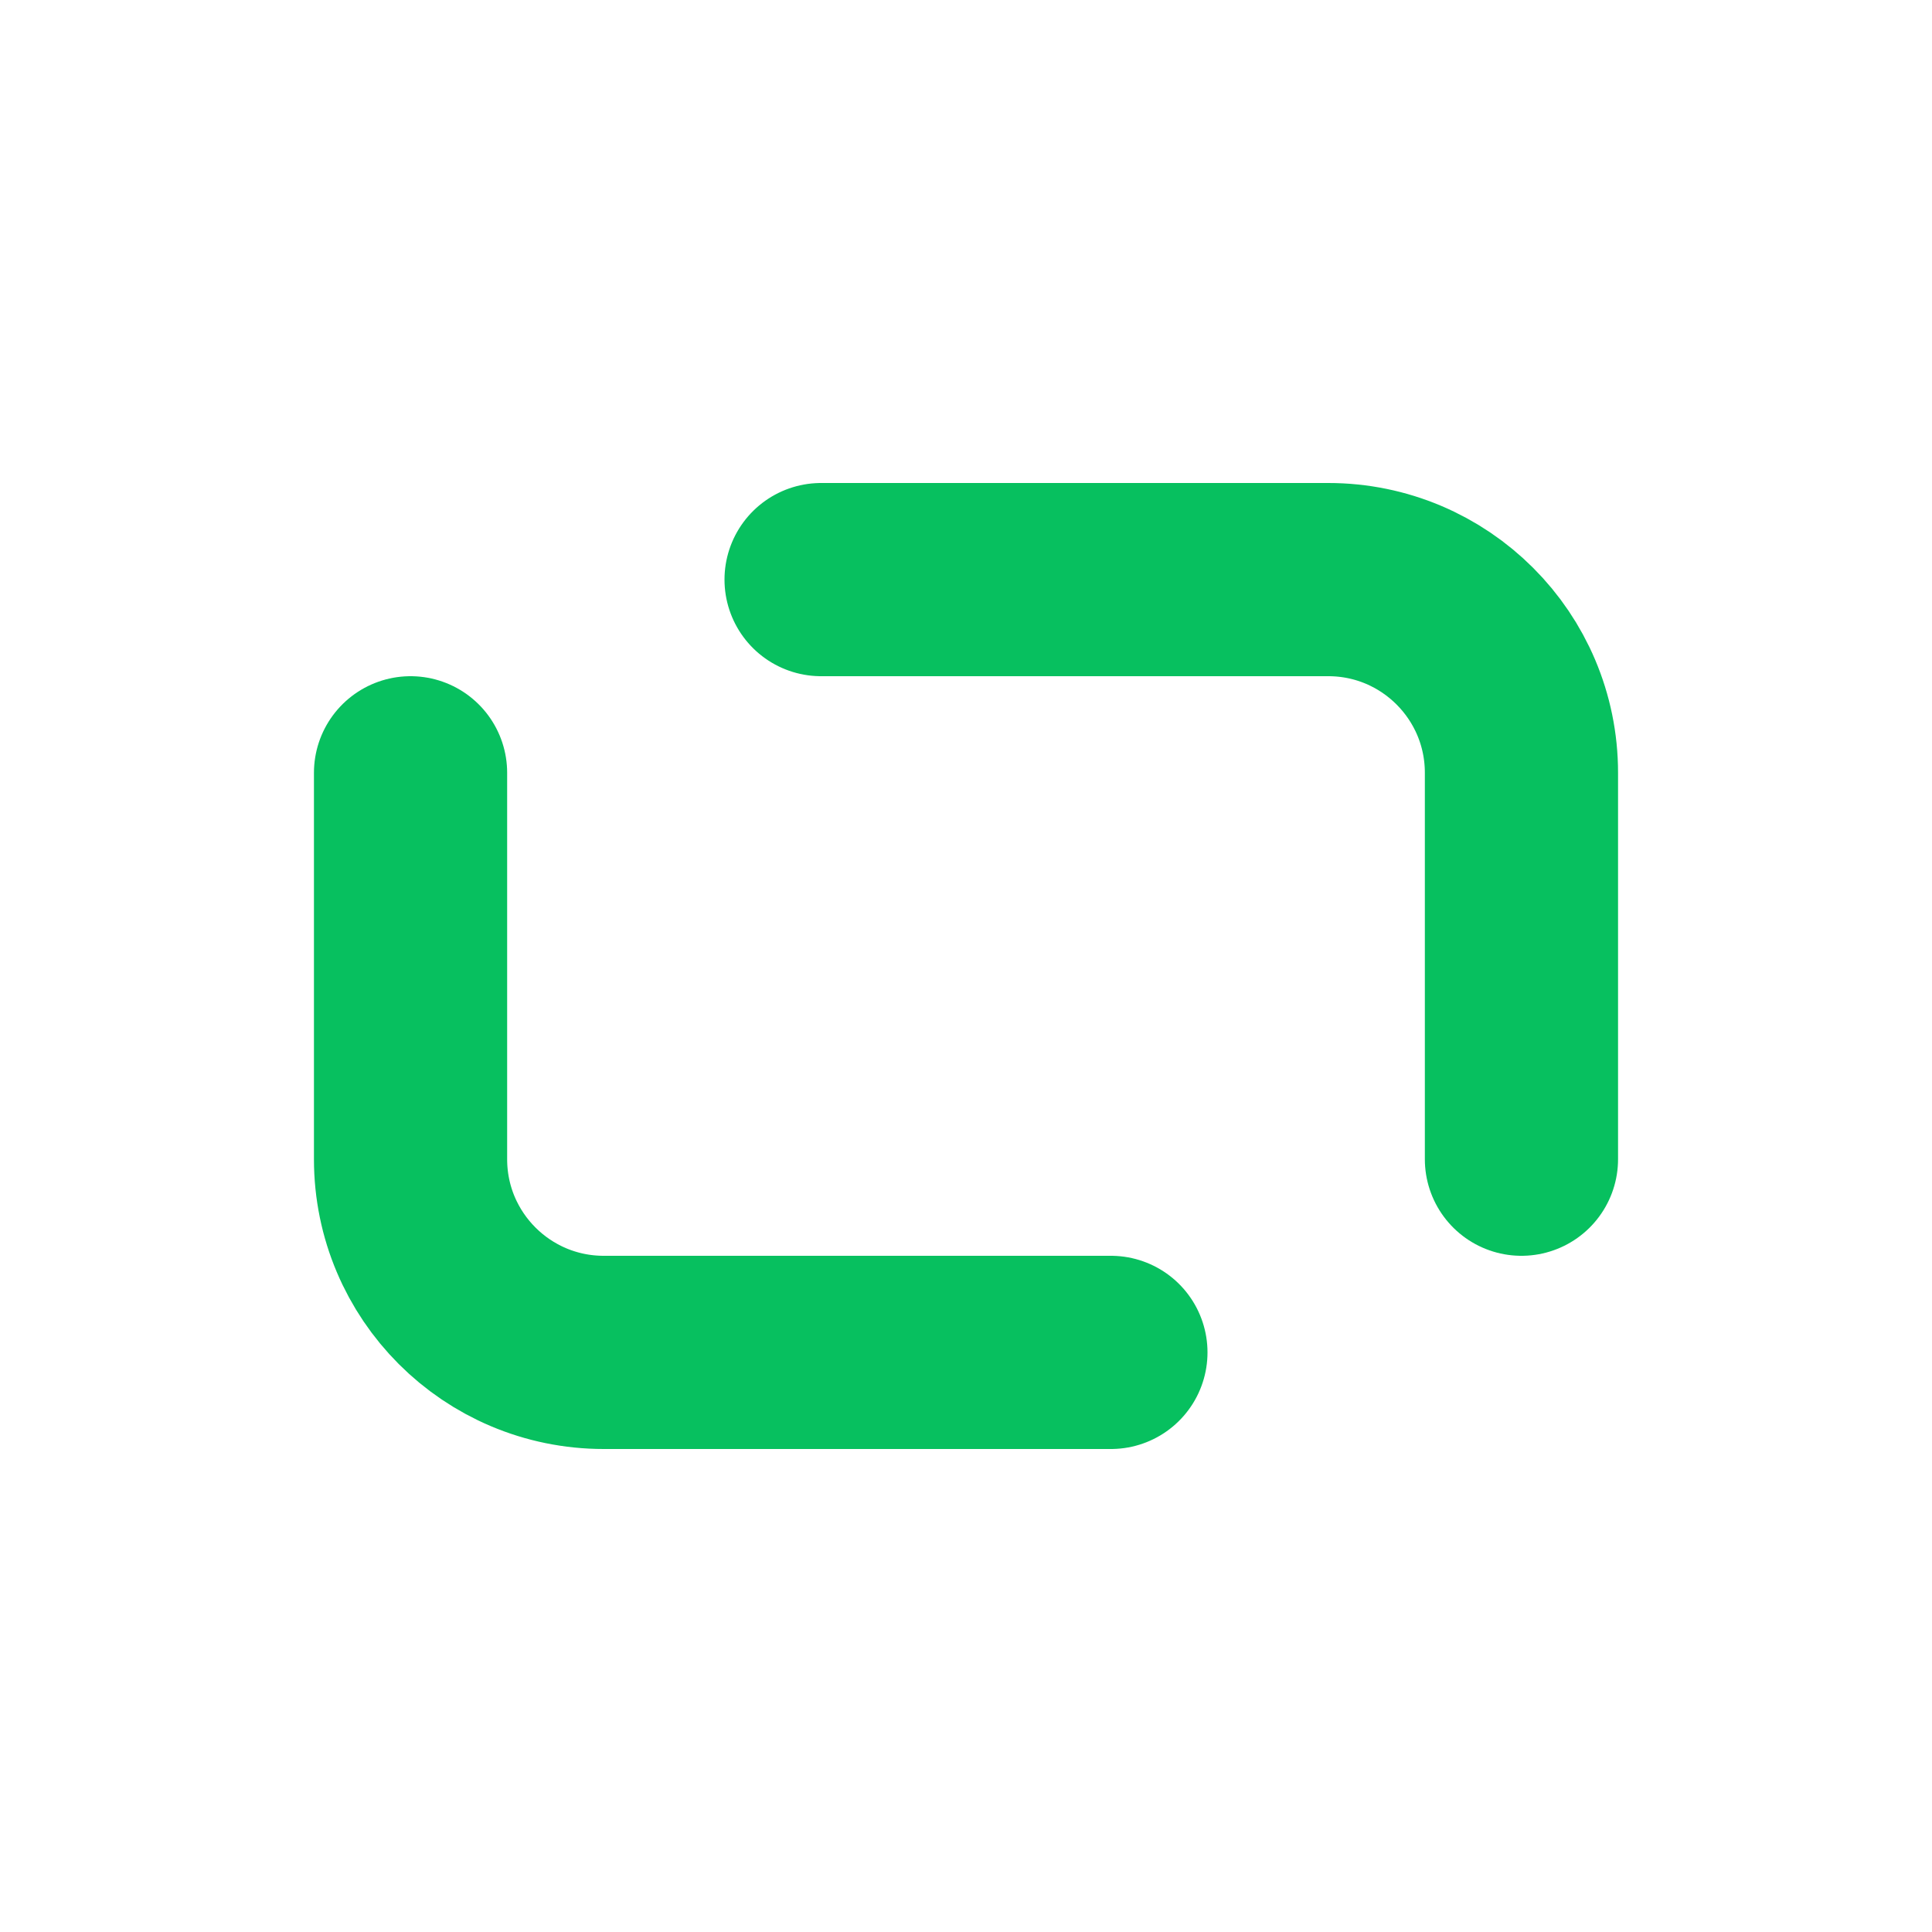
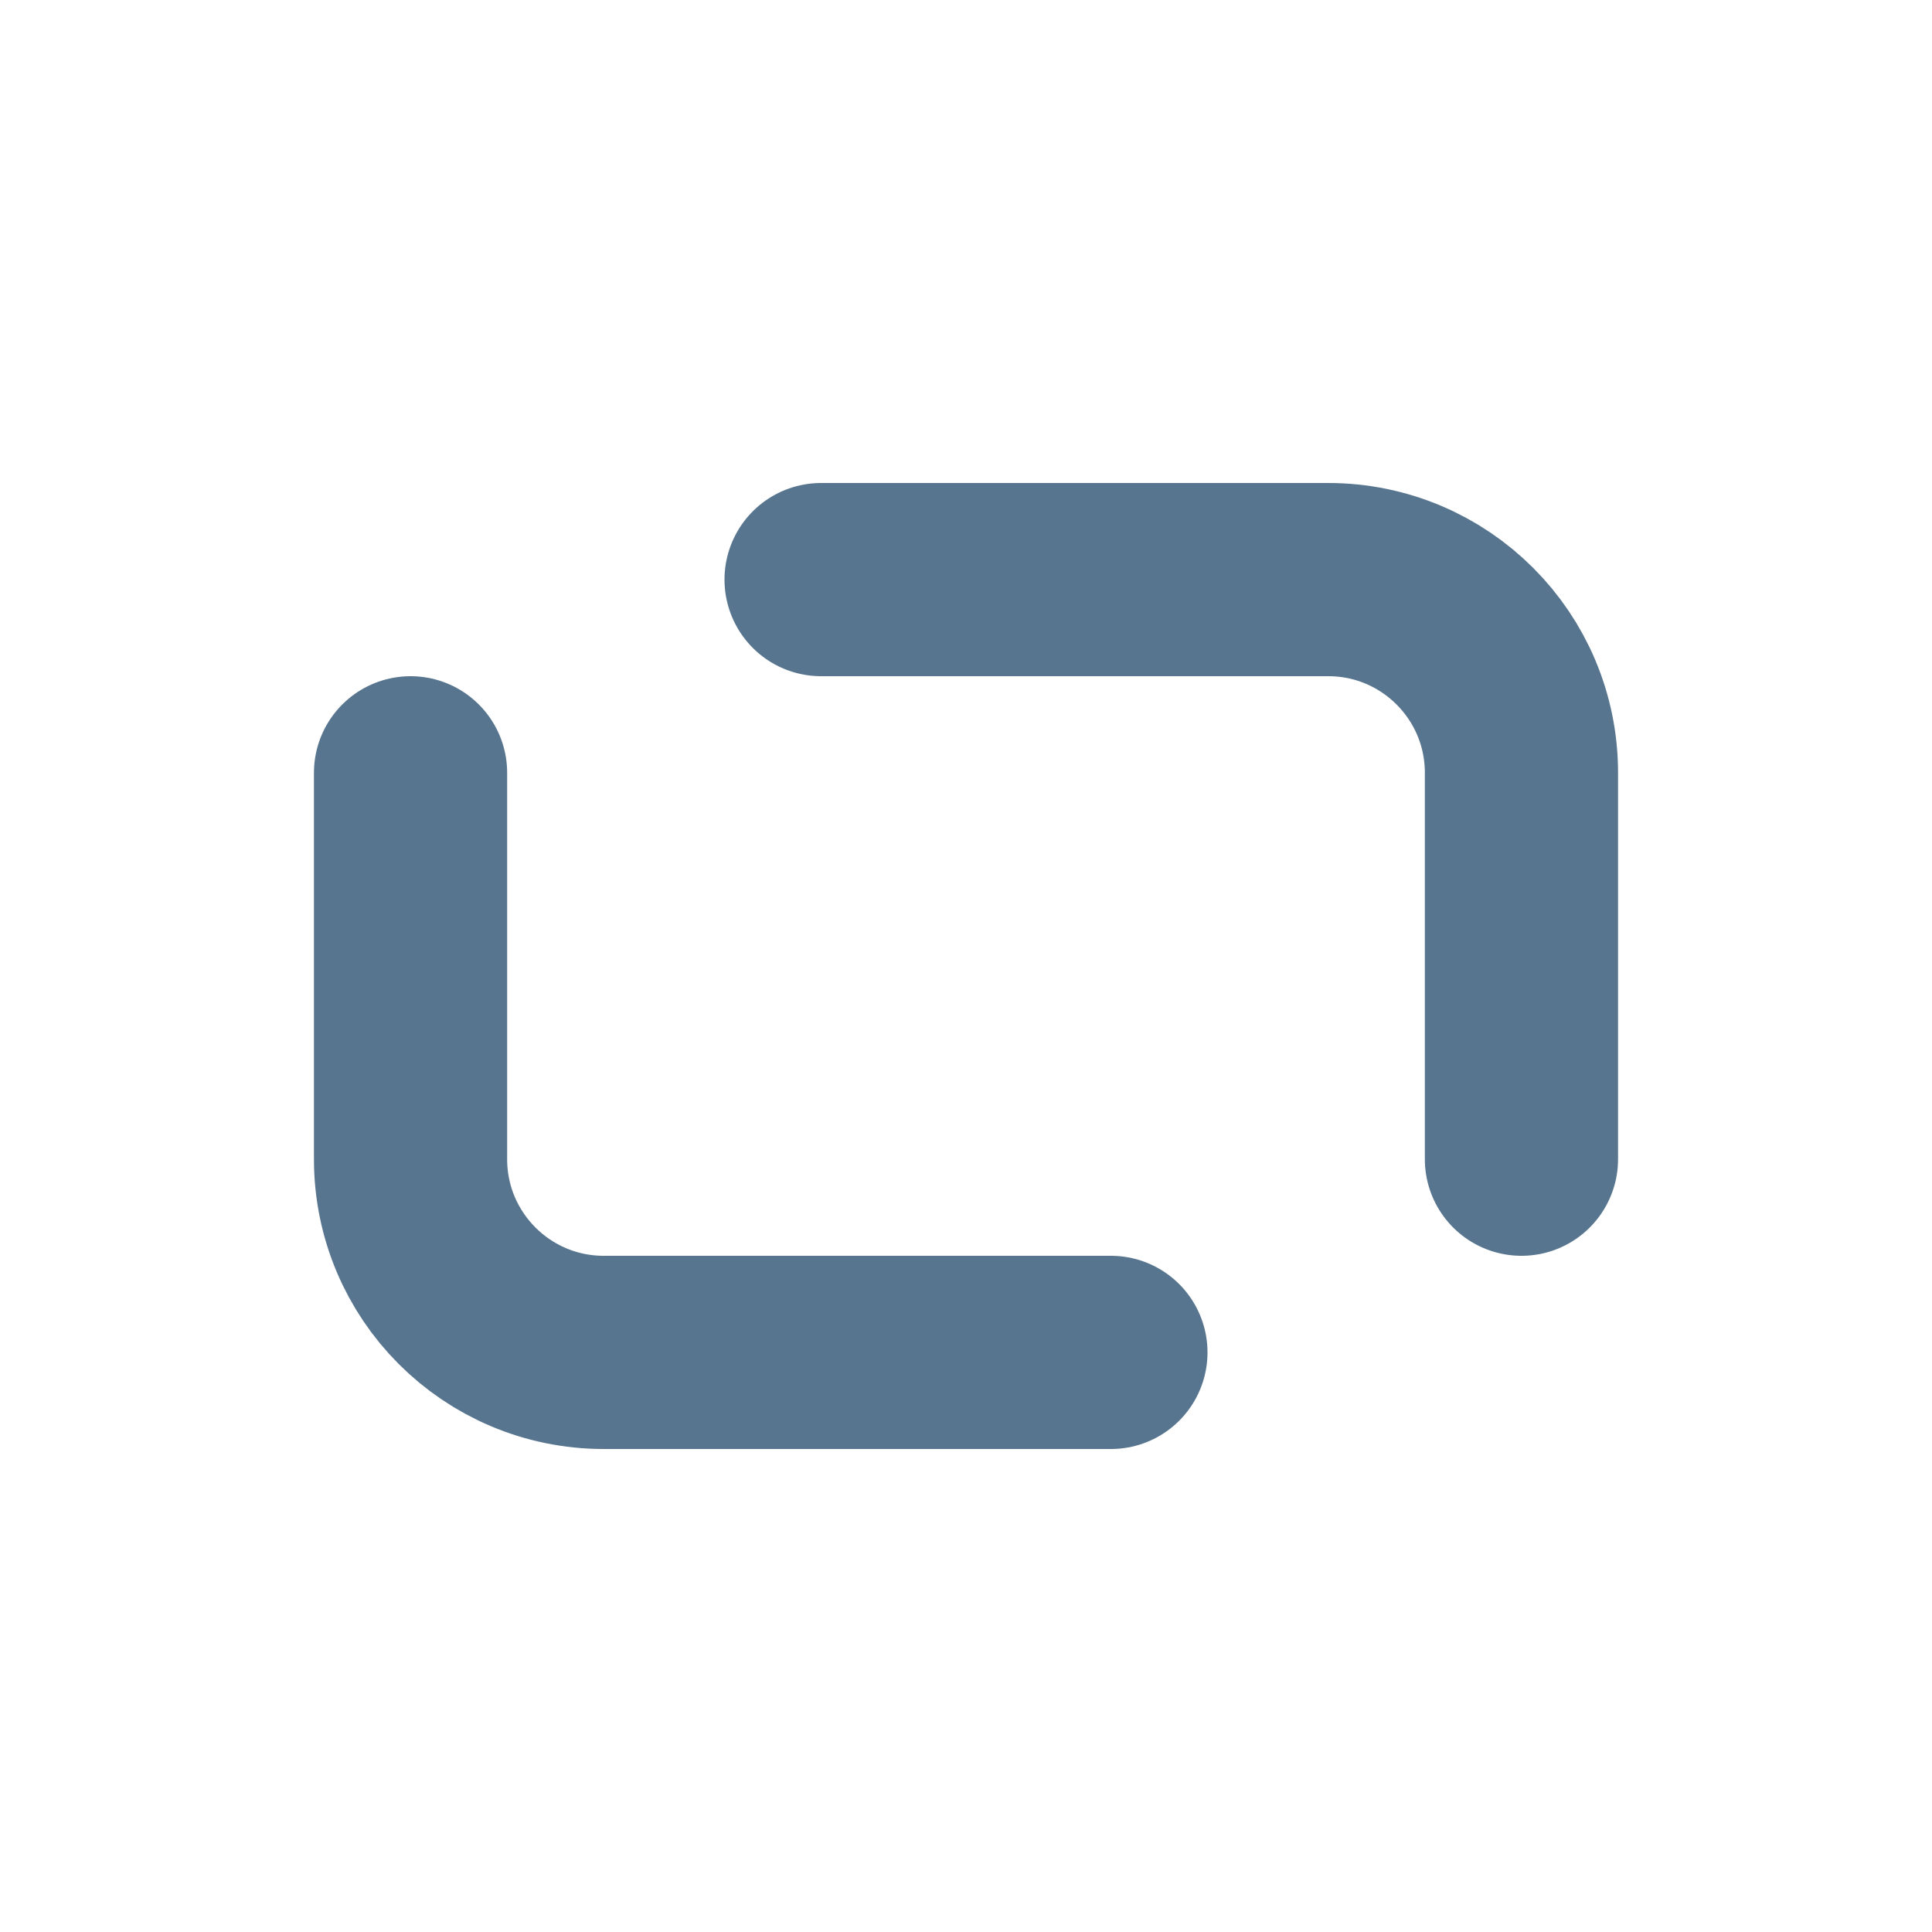
<svg xmlns="http://www.w3.org/2000/svg" viewBox="0 0 20 20" width="20" height="20" fill="none">
-   <path d="M4.25 8V12a2 2 0 0 0 2 2H11.5" stroke="#07C05F" stroke-width="2" stroke-linecap="round" stroke-linejoin="round" />
-   <path d="M15.75 12V8a2 2 0 0 0-2-2H8.5" stroke="#07C05F" stroke-width="2" stroke-linecap="round" stroke-linejoin="round" />
+   <path d="M4.25 8V12a2 2 0 0 0 2 2H11.5" stroke="#57758e" stroke-width="2" stroke-linecap="round" stroke-linejoin="round" />
+   <path d="M15.75 12V8a2 2 0 0 0-2-2H8.5" stroke="#57758e" stroke-width="2" stroke-linecap="round" stroke-linejoin="round" />
</svg>
